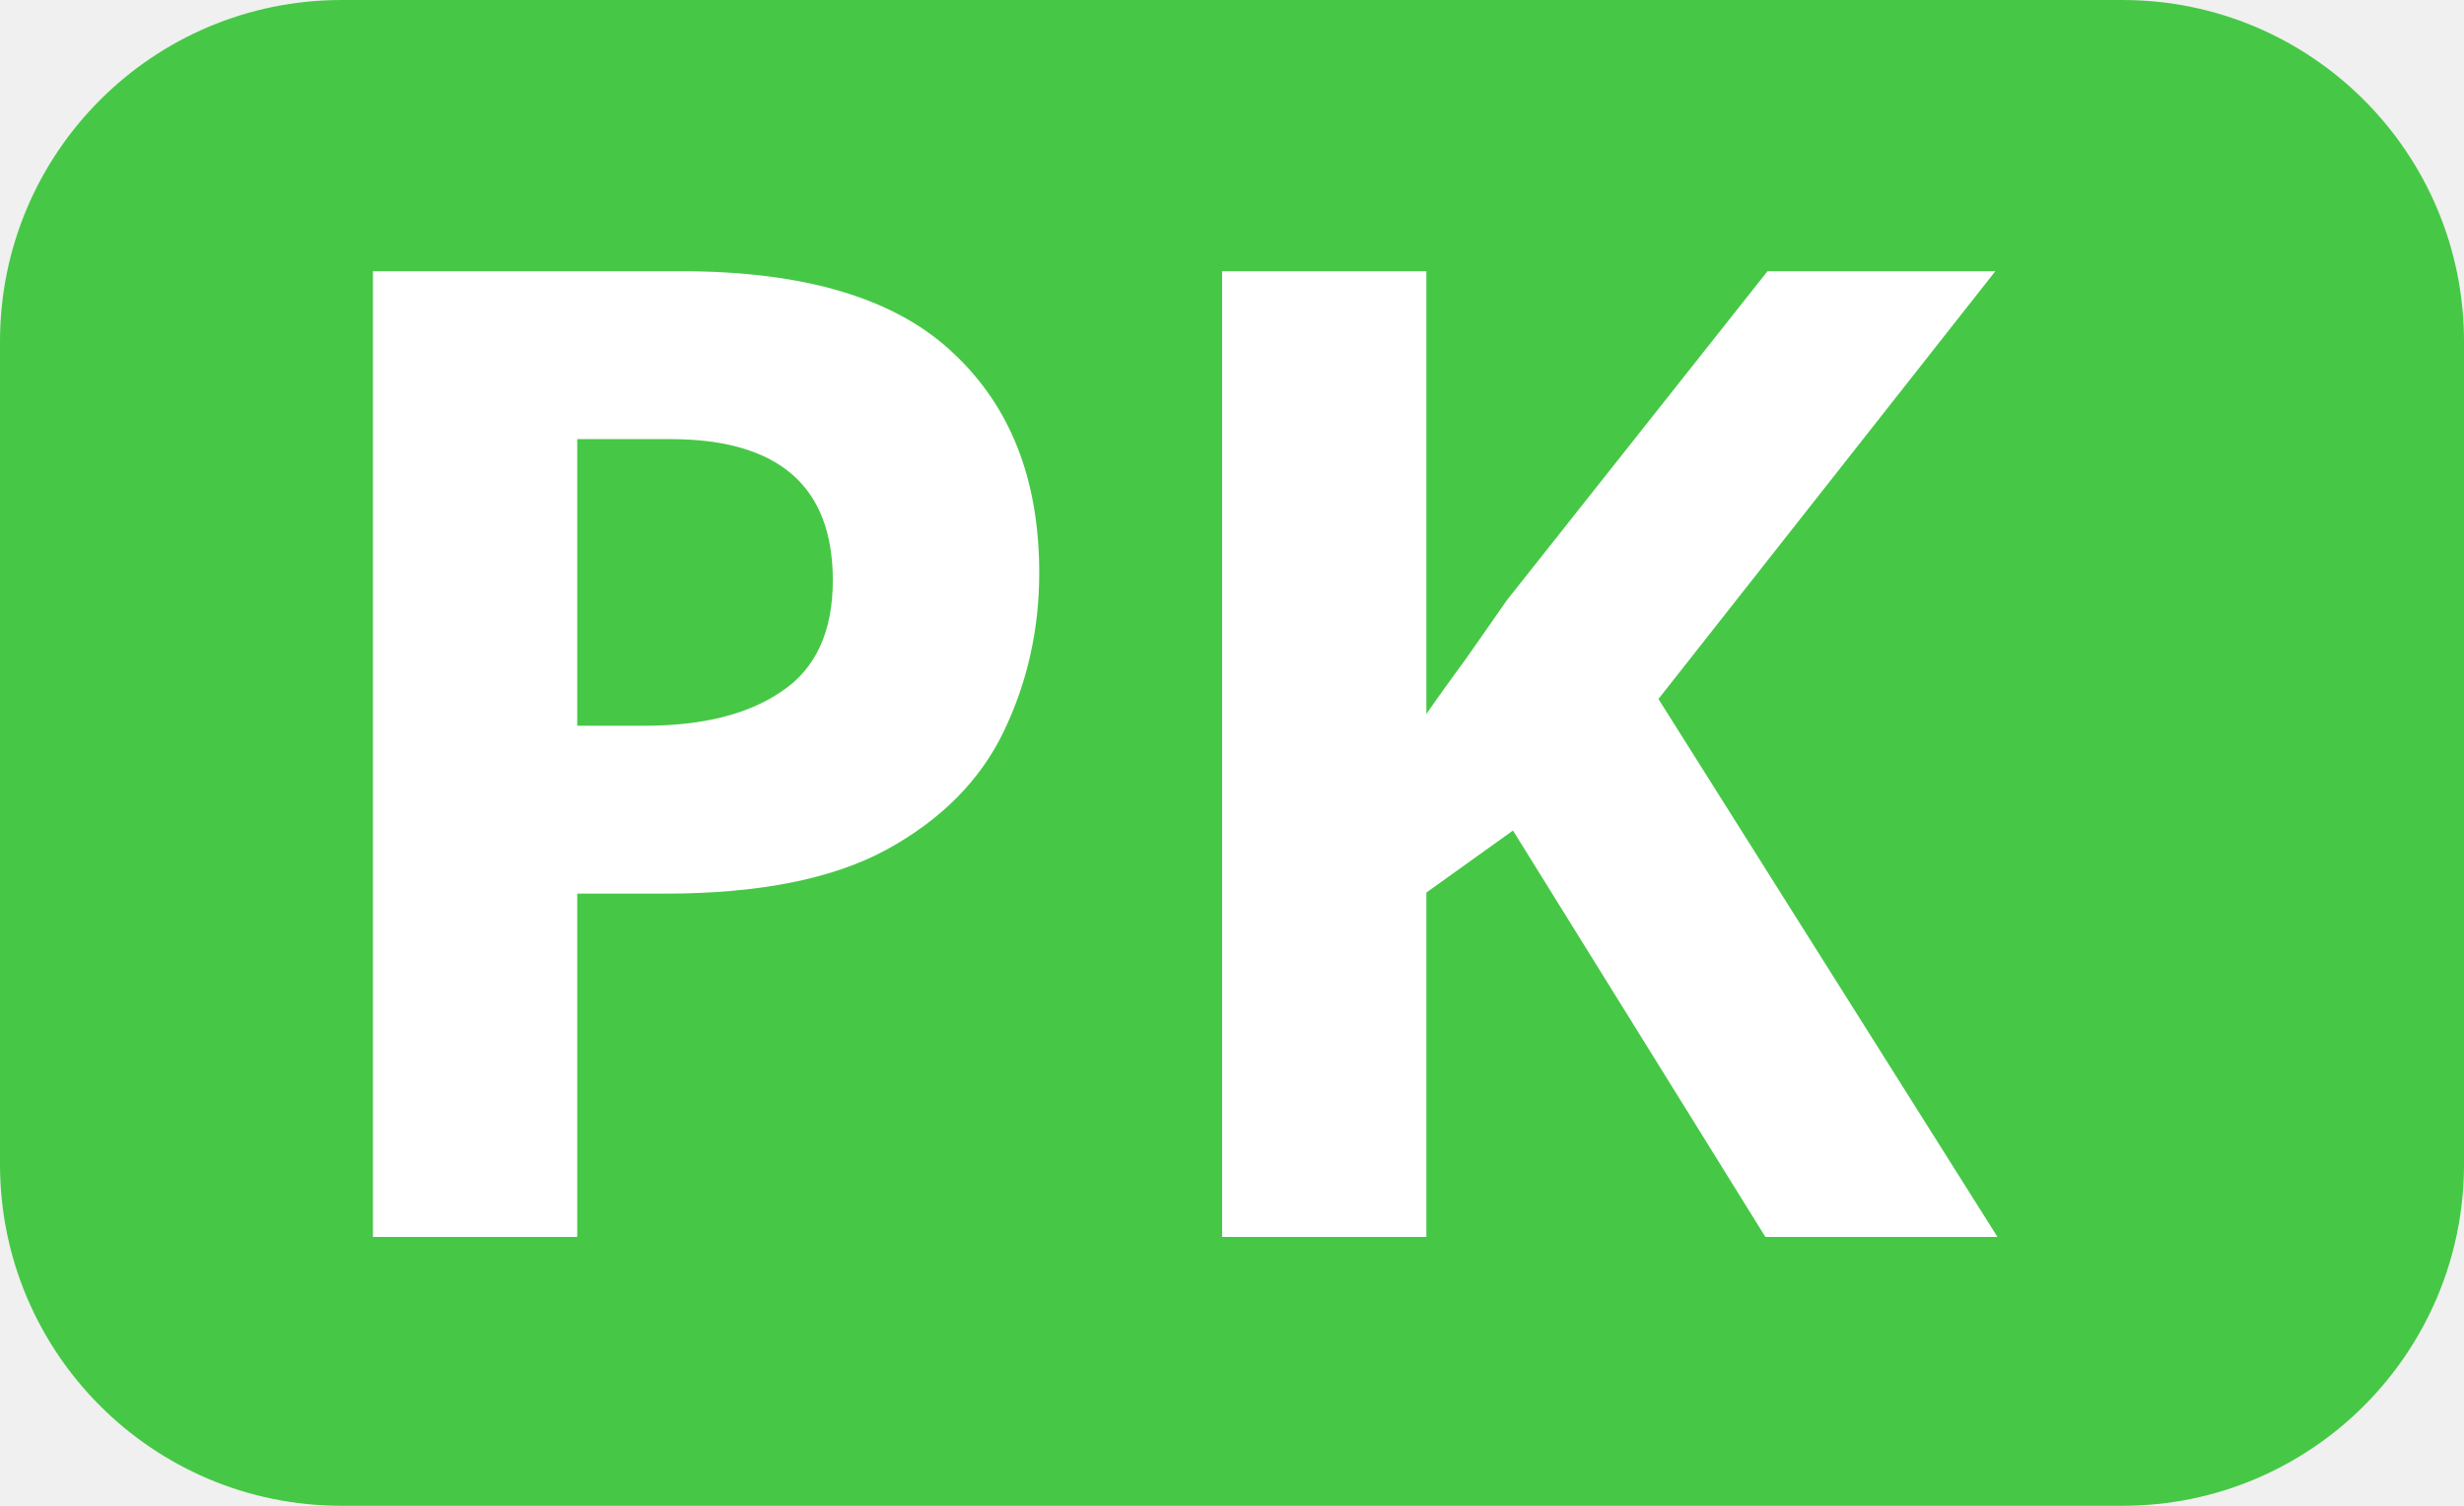
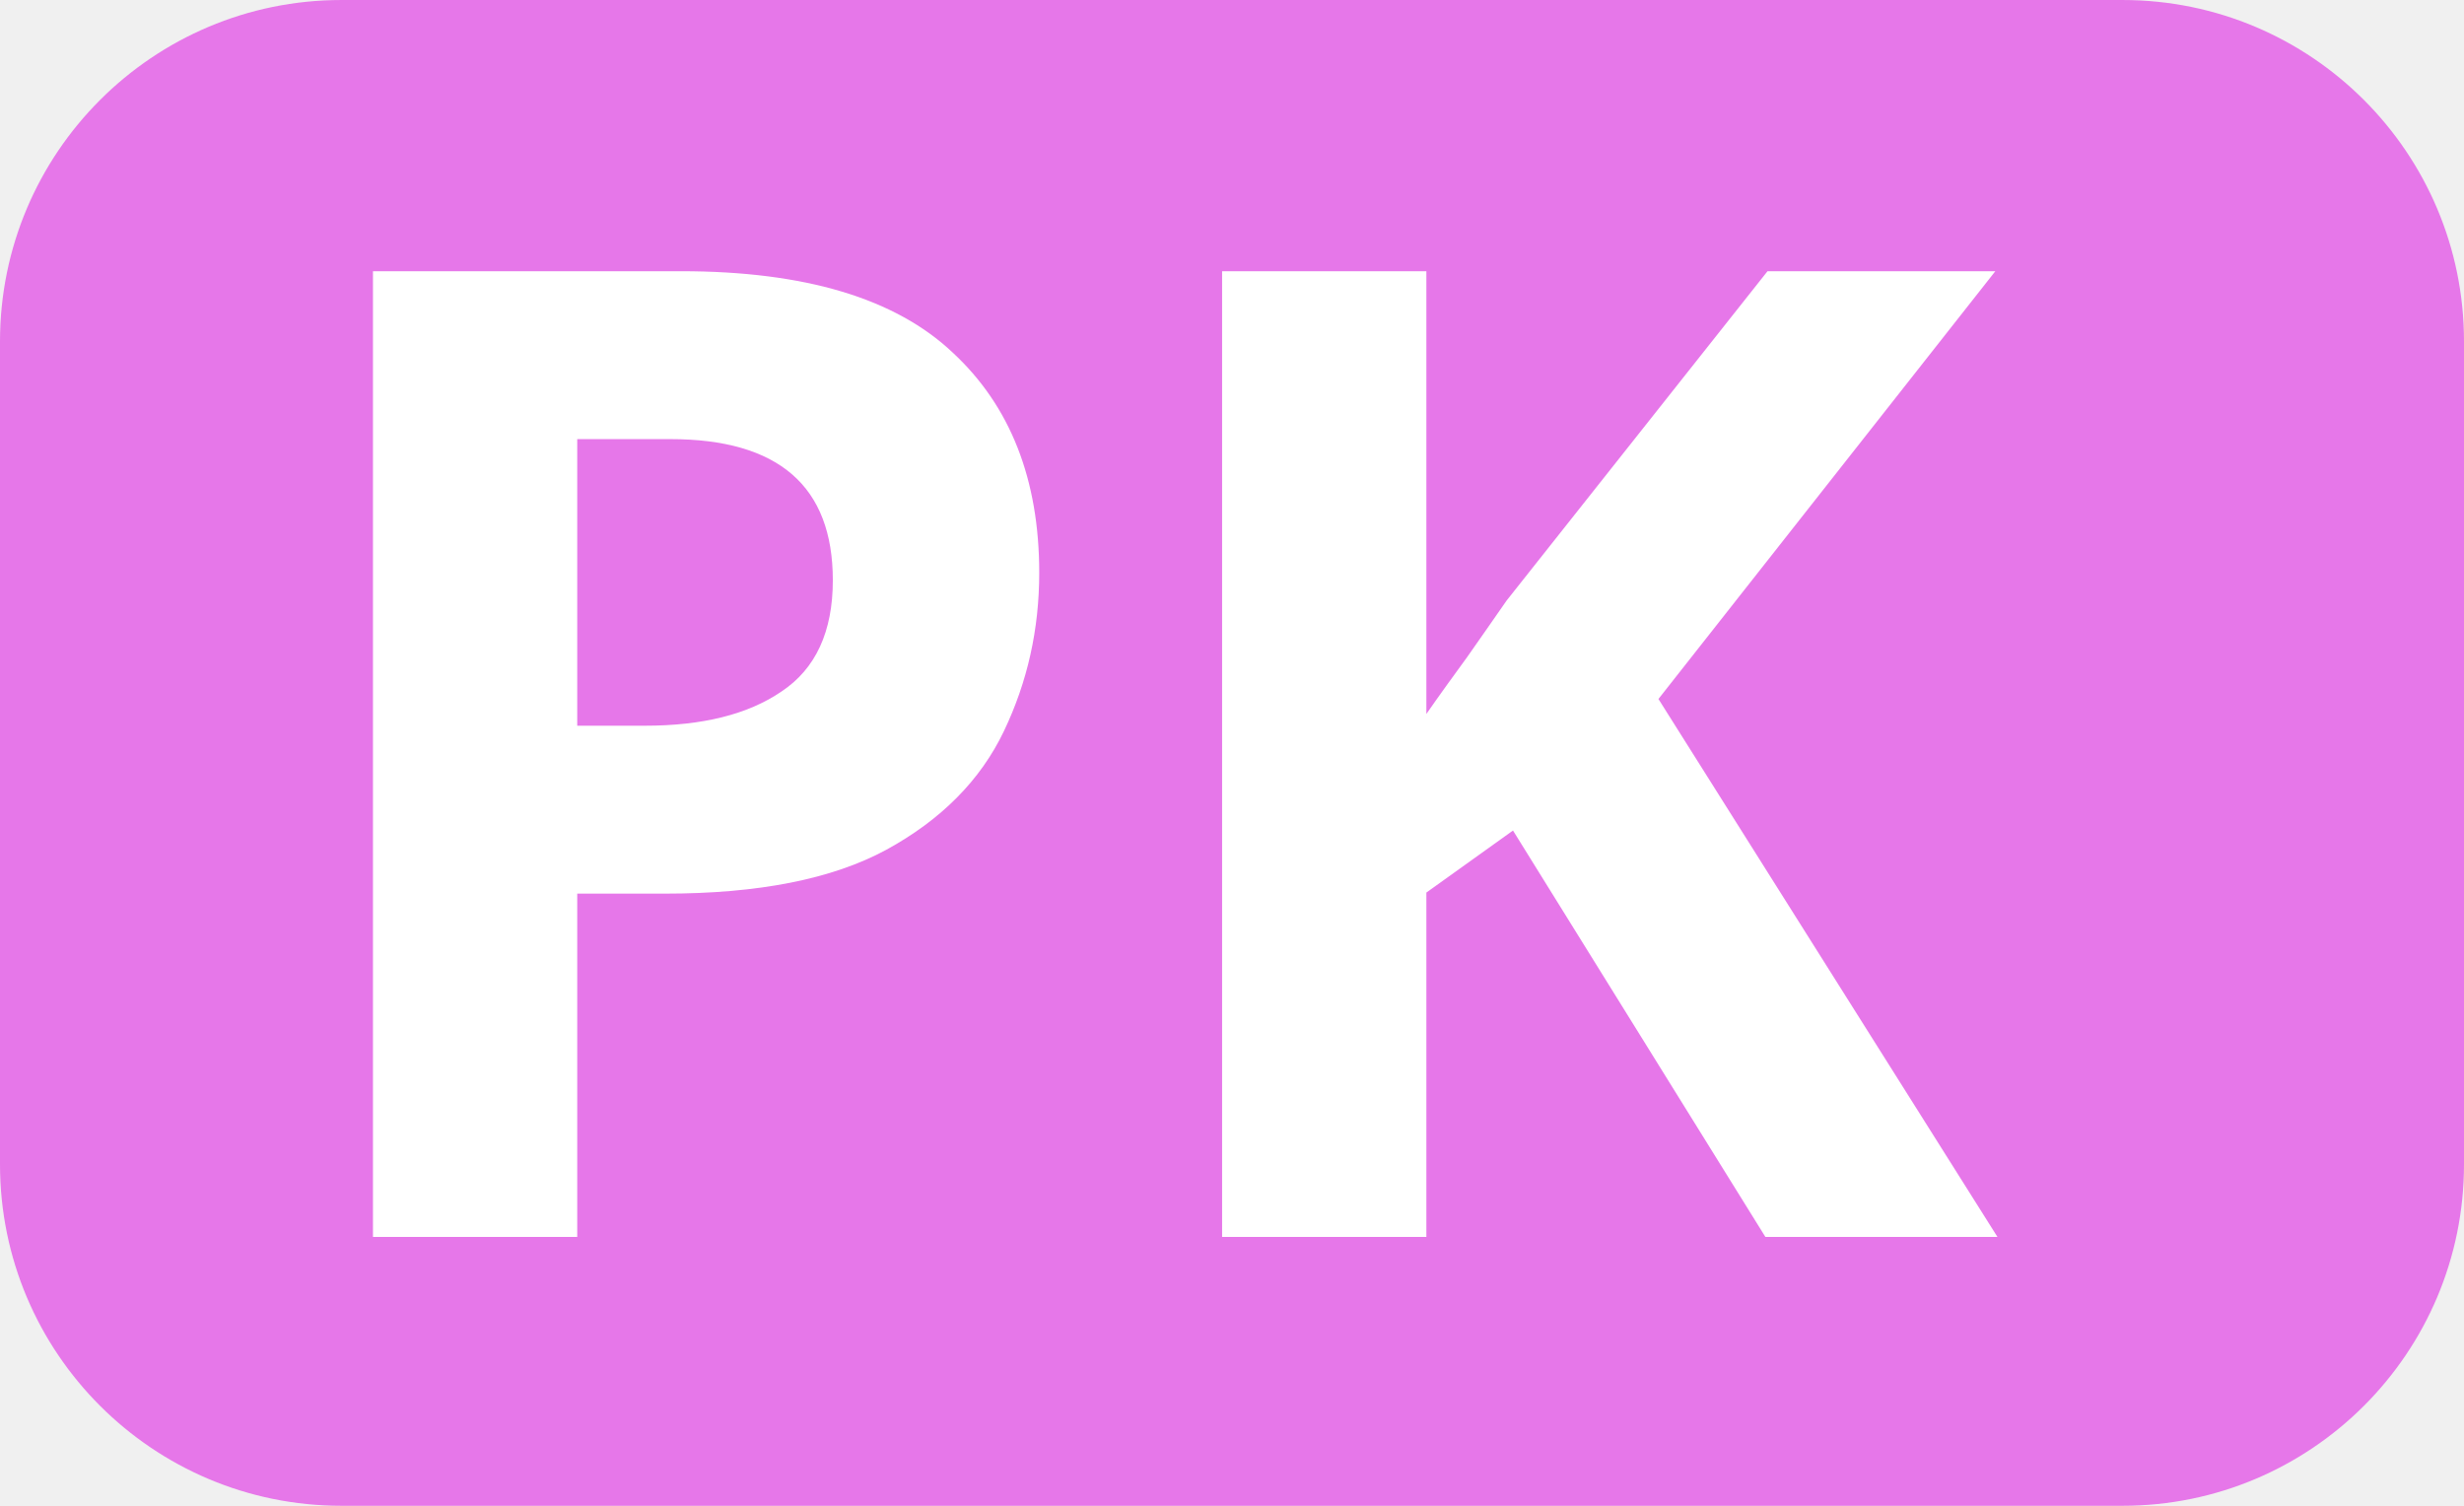
<svg xmlns="http://www.w3.org/2000/svg" width="36mm" height="22mm" viewBox="0 0 36 22" version="1.1" id="svg6275">
  <defs id="defs6269" />
  <g id="layer1" transform="translate(0,-0.02186608)">
-     <rect style="fill:#46c846;fill-opacity:1;stroke:none;stroke-width:2.991;stroke-linecap:round;stroke-linejoin:round;stroke-miterlimit:4;stroke-dasharray:none;stroke-opacity:1" id="rect6139-9-1" width="36" height="22" x="0" y="0.022" ry="4.989" />
+     <rect style="fill:#e677e9;fill-opacity:1;stroke:none;stroke-width:2.991;stroke-linecap:round;stroke-linejoin:round;stroke-miterlimit:4;stroke-dasharray:none;stroke-opacity:1" id="rect6139-9-1" width="36" height="22" x="0" y="0.022" ry="4.989" />
    <text xml:space="preserve" style="font-style:normal;font-variant:normal;font-weight:bold;font-stretch:normal;font-size:19.756px;line-height:1.25;font-family:sans-serif;-inkscape-font-specification:'sans-serif Bold';letter-spacing:0px;word-spacing:0px;fill:#ffffff;fill-opacity:1;stroke:none;stroke-width:0.265" x="3.669" y="18.092" id="text6236">
      <tspan id="tspan6234" x="3.669" y="18.092" style="font-style:normal;font-variant:normal;font-weight:bold;font-stretch:normal;font-size:19.756px;font-family:sans-serif;-inkscape-font-specification:'sans-serif Bold';fill:#ffffff;fill-opacity:1;stroke-width:0.265">PK</tspan>
    </text>
  </g>
</svg>
